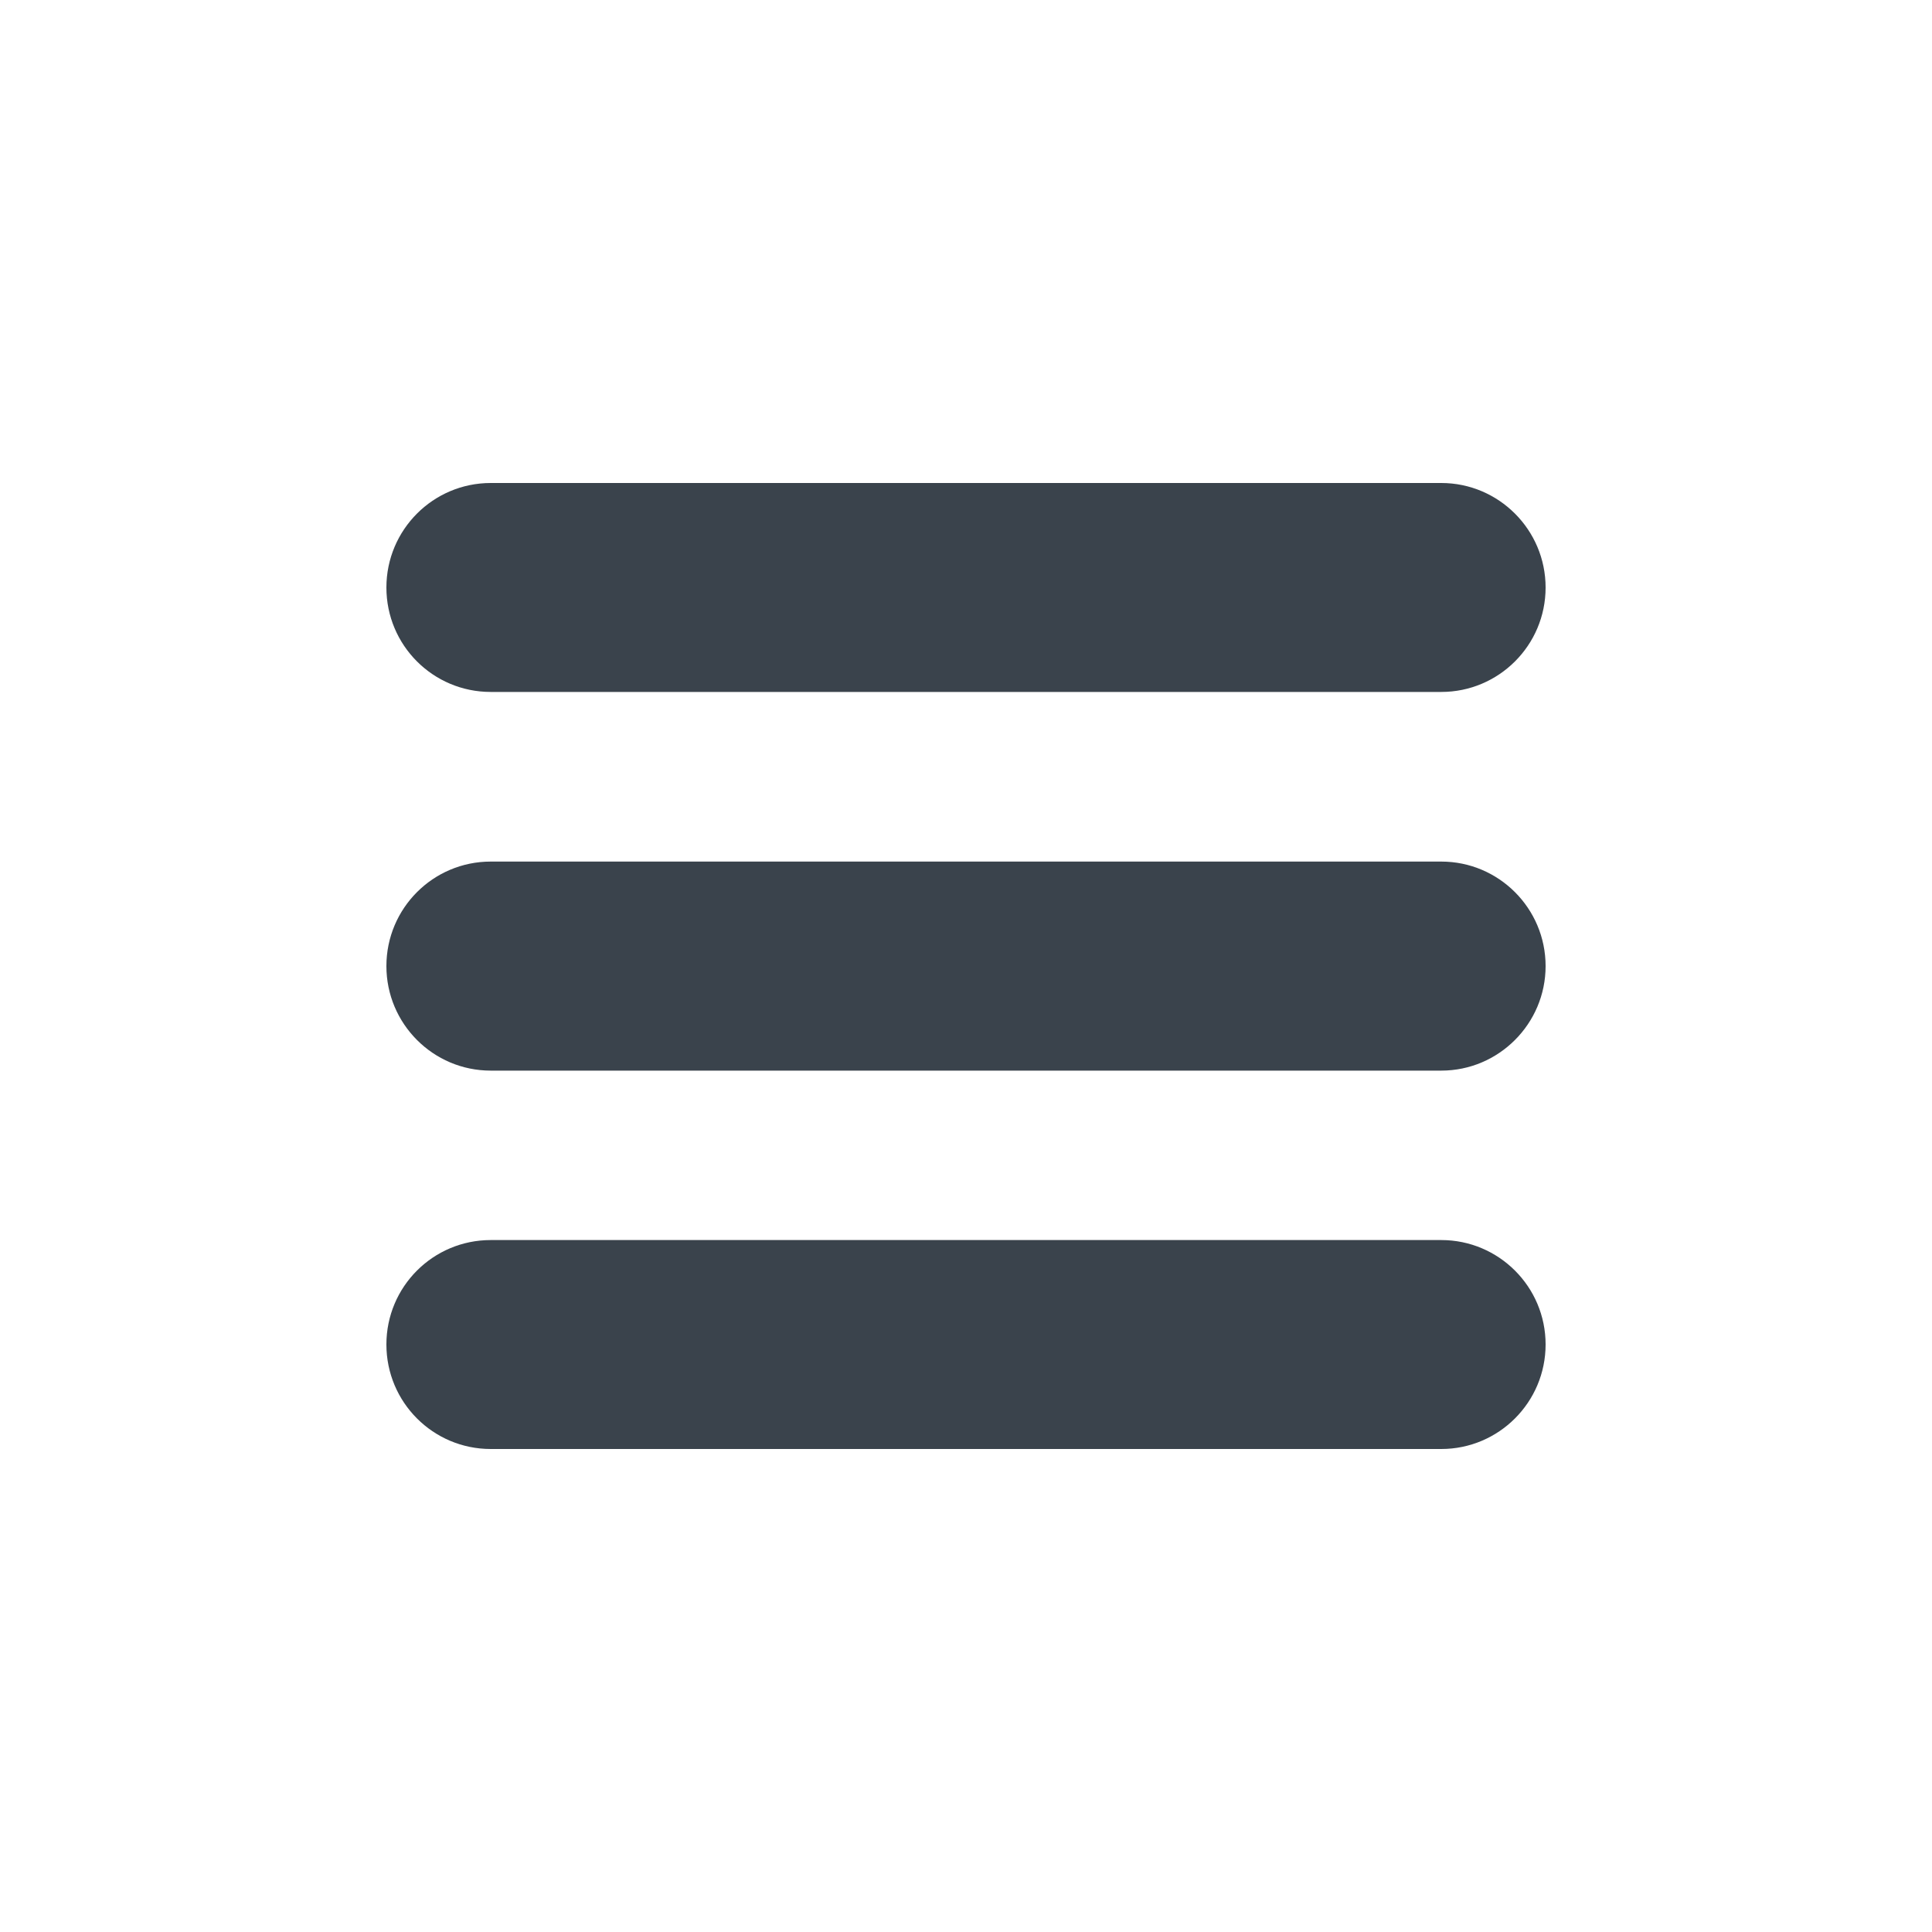
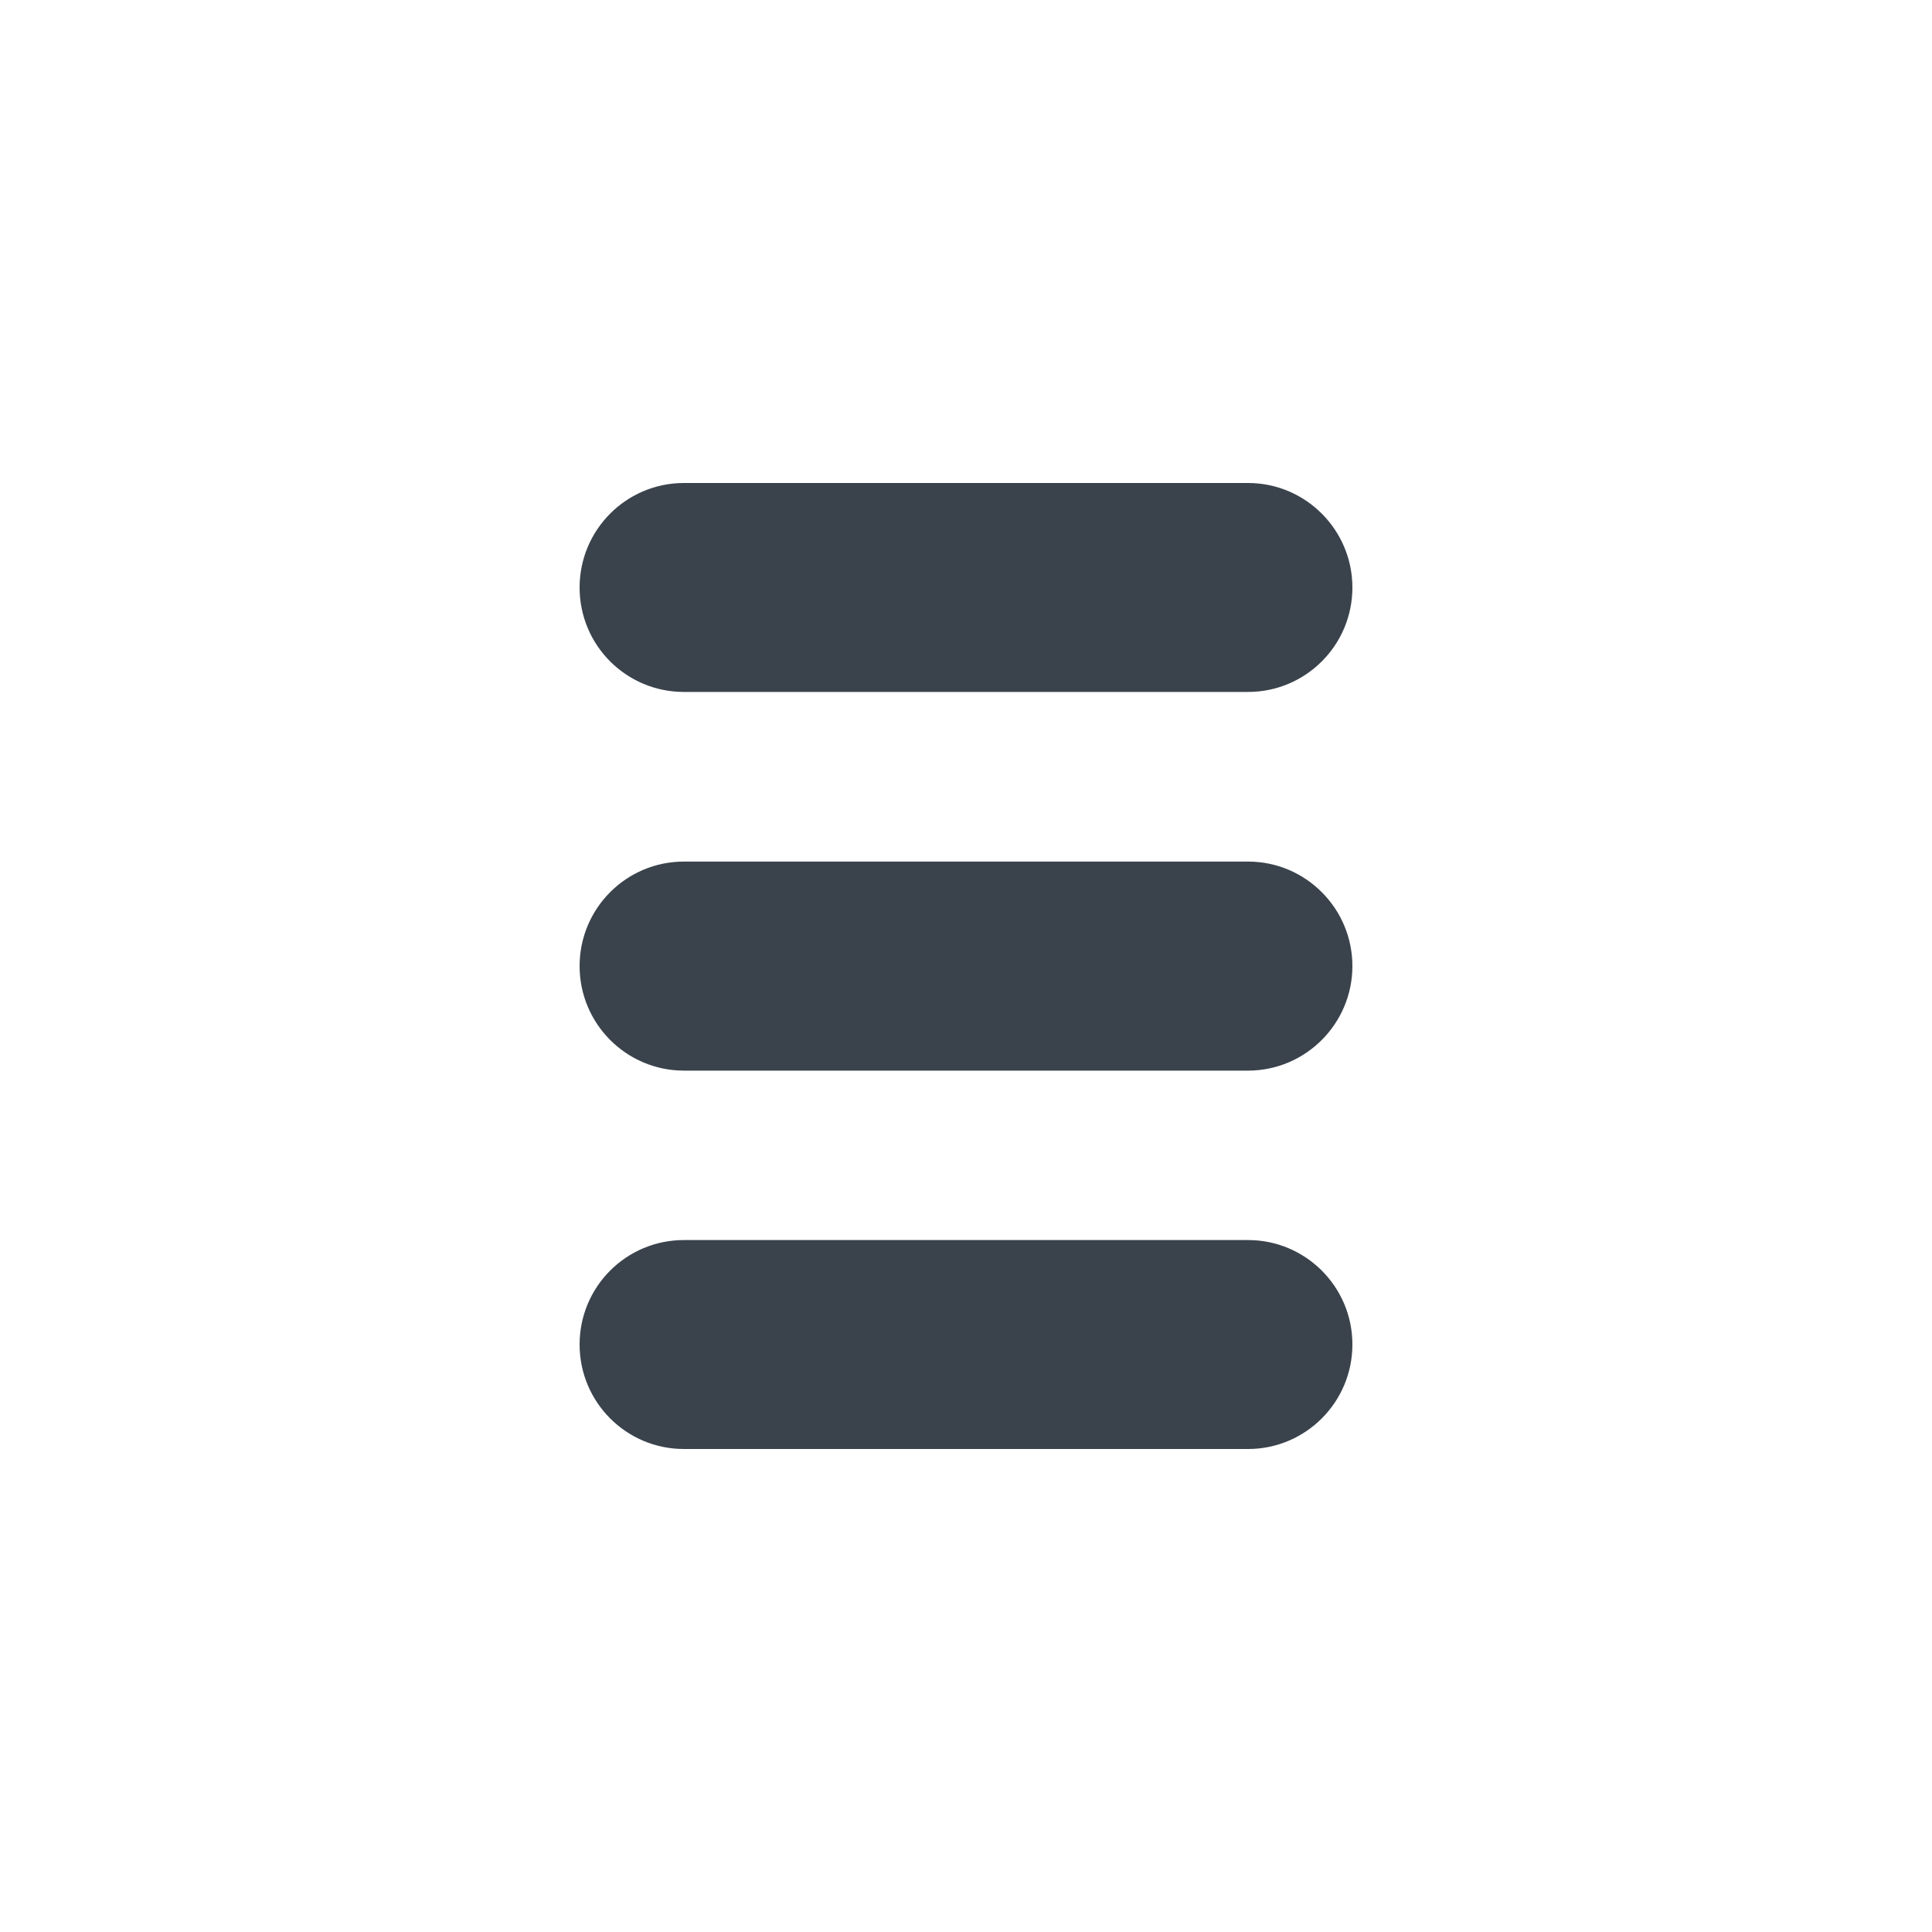
<svg xmlns="http://www.w3.org/2000/svg" width="20px" height="20px" viewBox="0 0 20 20" version="1.1">
  <defs />
  <g id="Page-1" stroke="none" stroke-width="1" fill="none" fill-rule="evenodd">
    <g id="dragVertical" transform="translate(-6, -6)" fill="#3A434C">
-       <path d="M11.08,18.837 C10.483,18.837 10,19.32 10,19.918 C10,20.516 10.483,21 11.08,21 L20.92,21 C21.515,21 22,20.516 22,19.918 C22,19.32 21.515,18.837 20.92,18.837 L11.08,18.837 Z M11.08,14.919 C10.483,14.919 10,15.403 10,16.001 C10,16.597 10.483,17.083 11.08,17.083 L20.92,17.083 C21.515,17.083 22,16.597 22,16.001 C22,15.403 21.515,14.919 20.92,14.919 L11.08,14.919 Z M20.92,13.163 C21.515,13.163 22,12.68 22,12.082 C22,11.485 21.515,11 20.92,11 L11.08,11 C10.483,11 10,11.485 10,12.082 C10,12.68 10.483,13.163 11.08,13.163 L20.92,13.163 Z" id="icon-reorder-copy" />
+       <path d="M13.08,18.837 C12.483,18.837 12,19.32 12,19.918 C12,20.516 12.483,21 13.08,21 L18.92,21 C19.515,21 20,20.516 20,19.918 C20,19.32 19.515,18.837 18.92,18.837 L13.08,18.837 Z M13.08,14.919 C12.483,14.919 12,15.403 12,16.001 C12,16.597 12.483,17.083 13.08,17.083 L18.92,17.083 C19.515,17.083 20,16.597 20,16.001 C20,15.403 19.515,14.919 18.92,14.919 L13.08,14.919 Z M18.92,13.163 C19.515,13.163 20,12.68 20,12.082 C20,11.485 19.515,11 18.92,11 L13.08,11 C12.483,11 12,11.485 12,12.082 C12,12.68 12.483,13.163 13.08,13.163 L18.92,13.163 Z" id="icon-reorder-copy" />
    </g>
  </g>
</svg>
